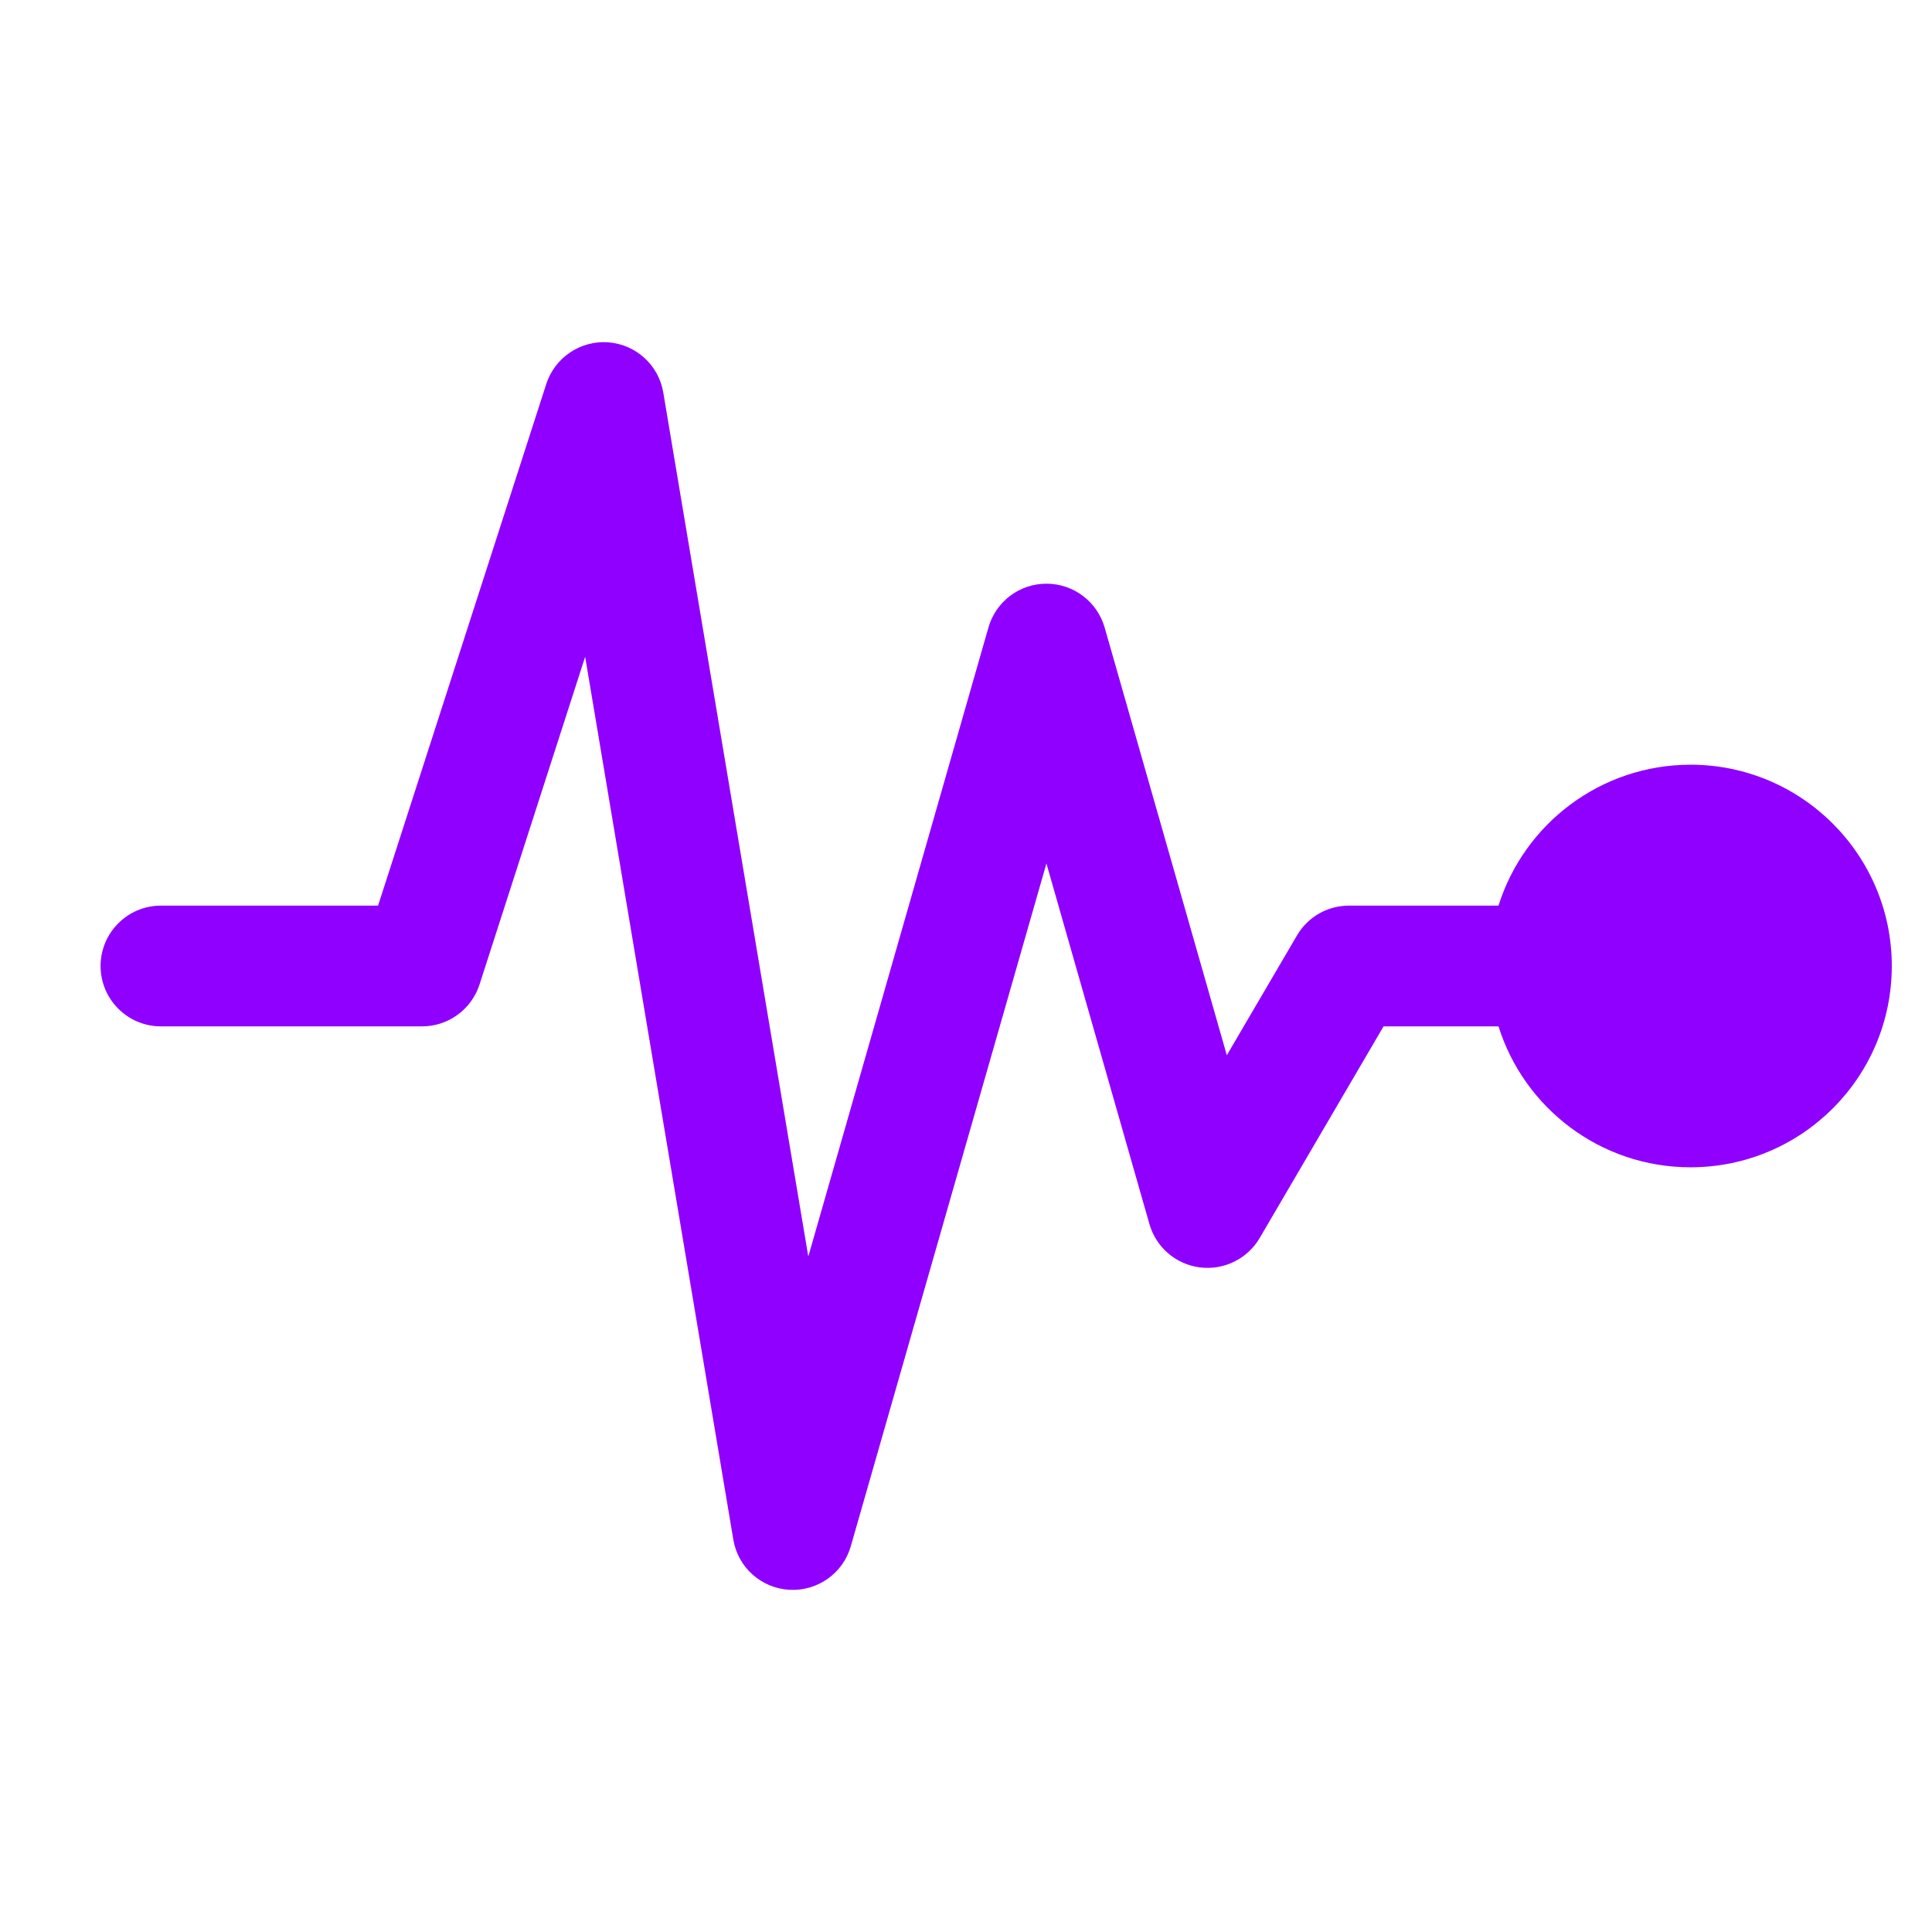
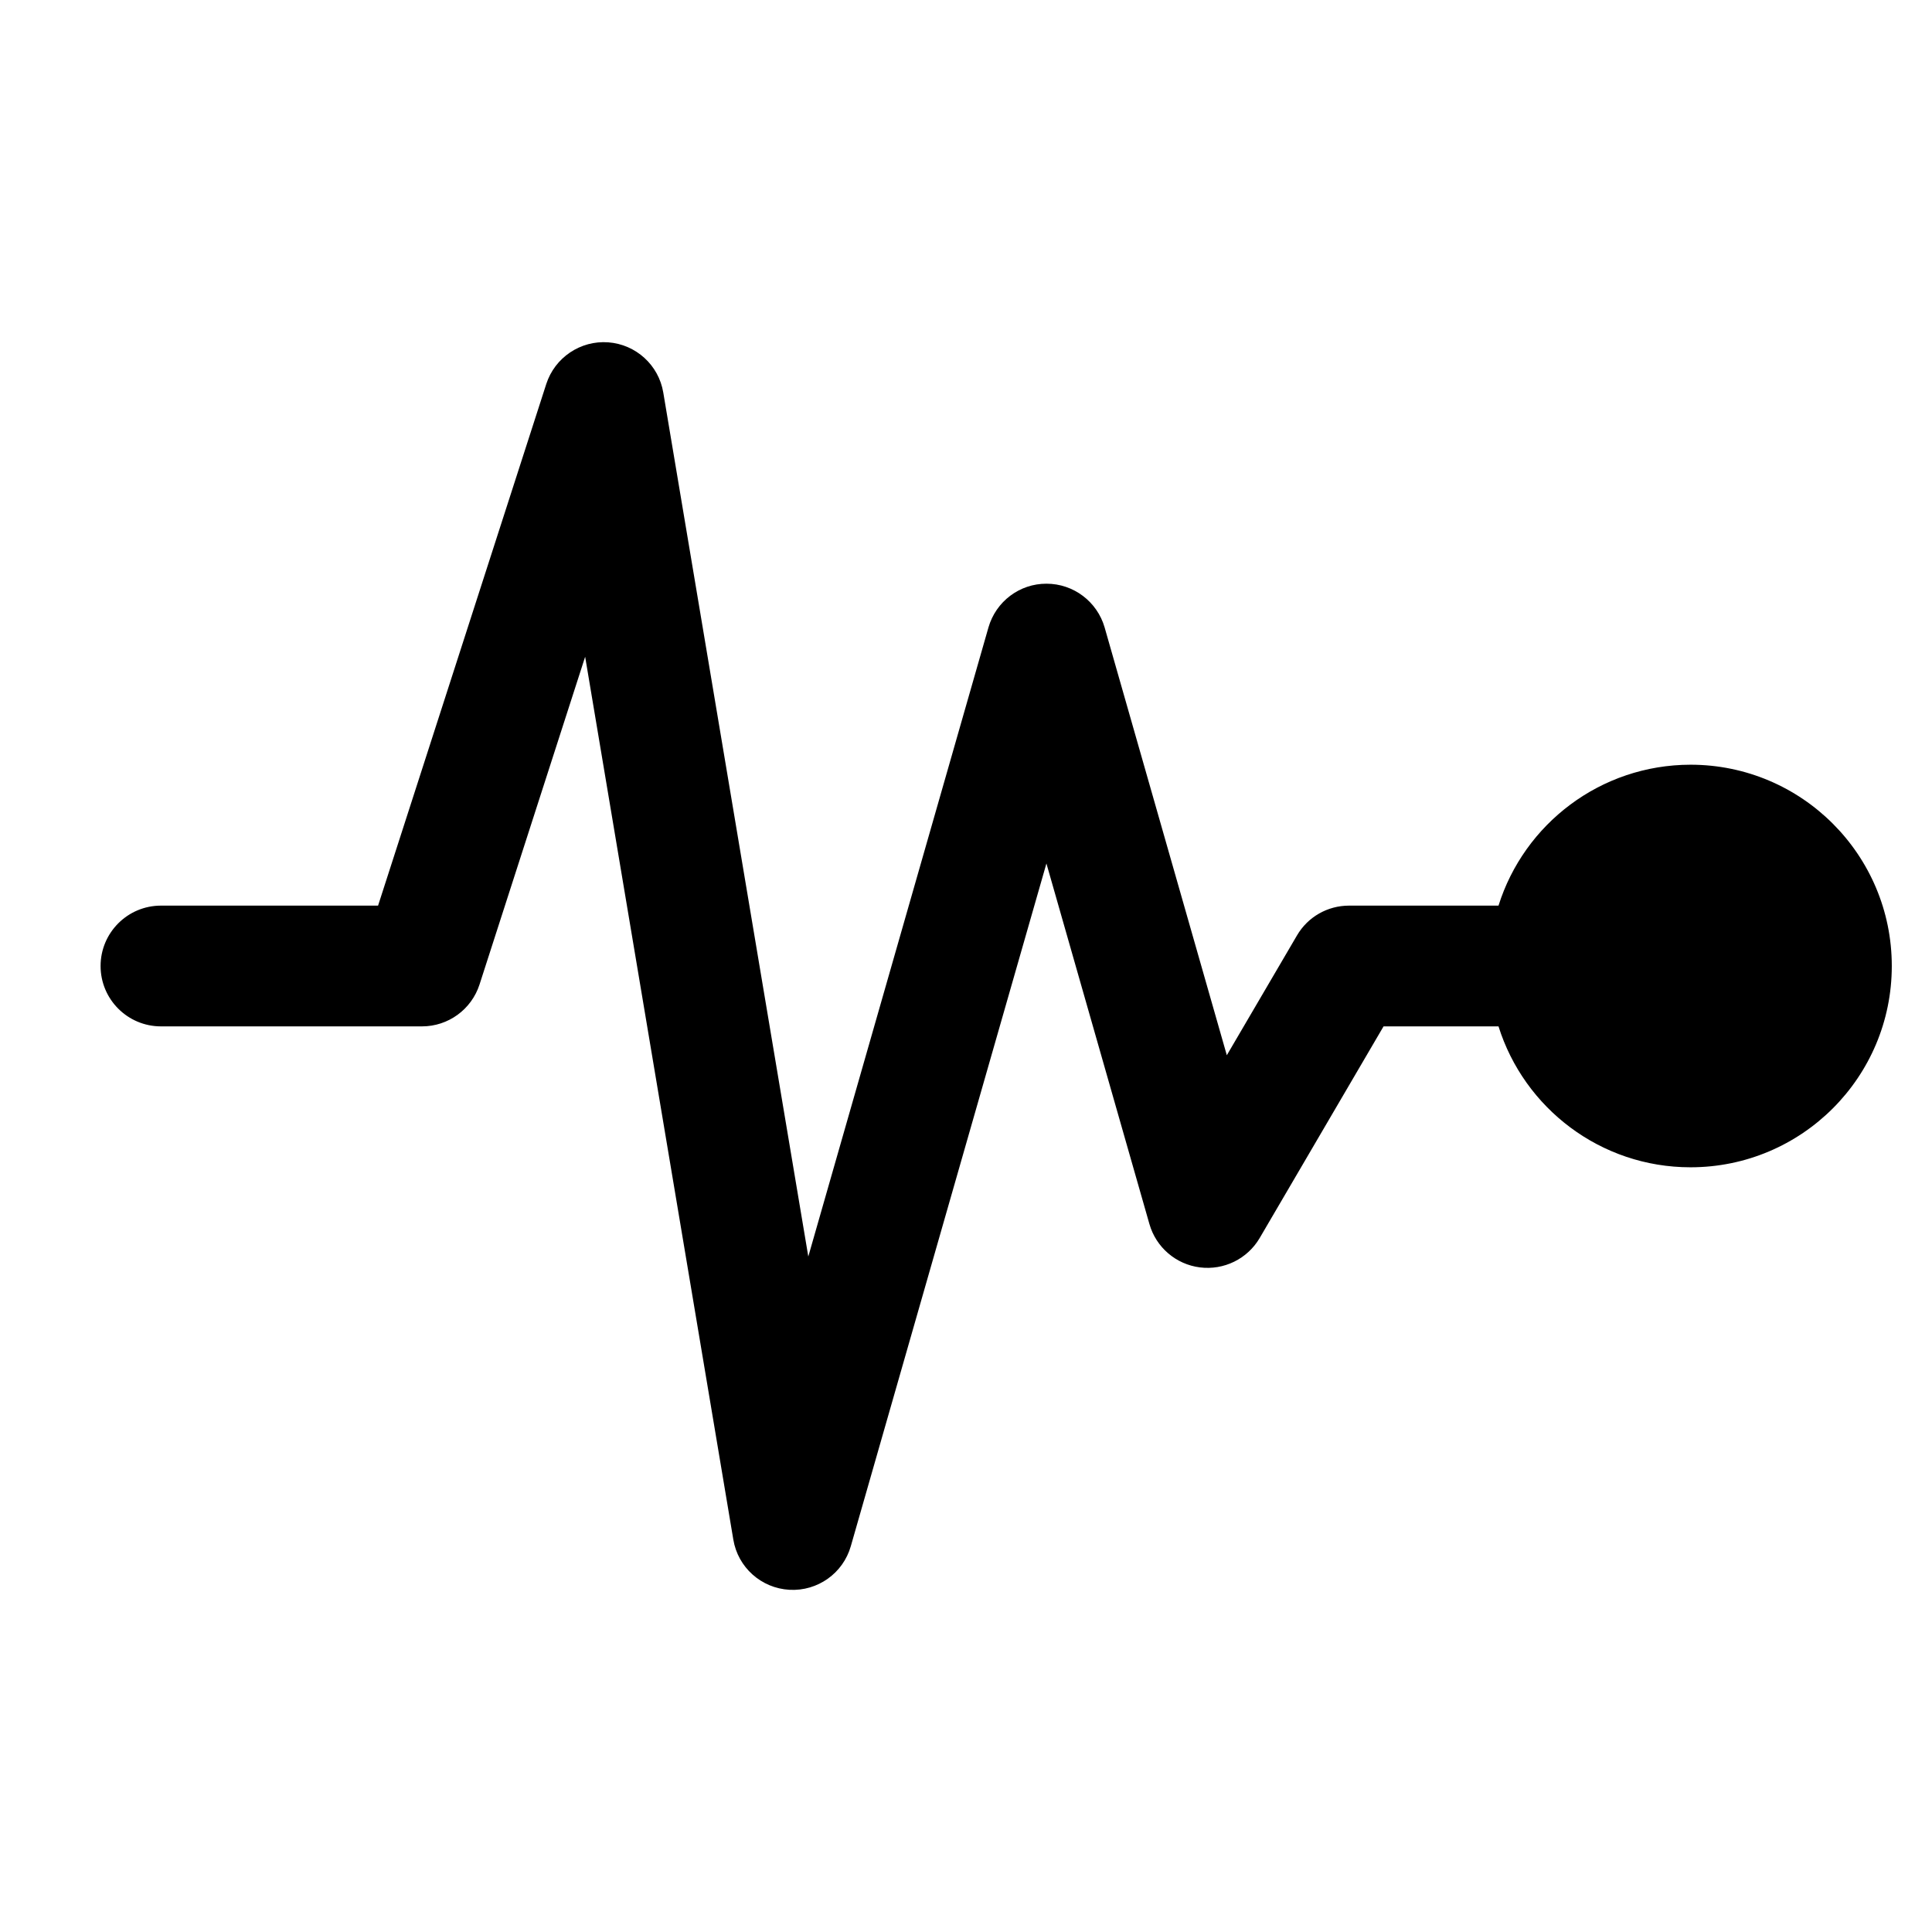
<svg xmlns="http://www.w3.org/2000/svg" width="16" height="16" viewBox="0 0 16 16" fill="none">
-   <path d="M5.037 2.835C5.266 2.852 5.455 3.023 5.493 3.251L6.694 10.406L8.186 5.196C8.248 4.981 8.444 4.833 8.667 4.834C8.89 4.834 9.086 4.982 9.148 5.196L10.16 8.739L10.741 7.747C10.83 7.594 10.994 7.5 11.172 7.5L12.41 7.5C12.622 6.824 13.254 6.334 14 6.333C14.921 6.333 15.667 7.08 15.667 8C15.667 8.921 14.921 9.667 14 9.667C13.254 9.667 12.622 9.176 12.41 8.5L11.458 8.5L10.432 10.253C10.33 10.426 10.136 10.521 9.937 10.496C9.739 10.471 9.574 10.33 9.519 10.137L8.666 7.151L7.046 12.805C6.982 13.029 6.771 13.179 6.538 13.166C6.304 13.153 6.111 12.98 6.073 12.75L4.846 5.439L3.971 8.154C3.904 8.36 3.712 8.5 3.495 8.5L1.333 8.5C1.057 8.5 0.833 8.276 0.833 8C0.833 7.724 1.057 7.5 1.333 7.5L3.131 7.5L4.524 3.18C4.595 2.961 4.807 2.818 5.037 2.835Z" fill="#8F00FF" />
+   <path d="M5.037 2.835C5.266 2.852 5.455 3.023 5.493 3.251L6.694 10.406L8.186 5.196C8.248 4.981 8.444 4.833 8.667 4.834C8.89 4.834 9.086 4.982 9.148 5.196L10.16 8.739L10.741 7.747C10.83 7.594 10.994 7.5 11.172 7.5L12.41 7.5C12.622 6.824 13.254 6.334 14 6.333C14.921 6.333 15.667 7.08 15.667 8C15.667 8.921 14.921 9.667 14 9.667C13.254 9.667 12.622 9.176 12.41 8.5L11.458 8.5L10.432 10.253C10.33 10.426 10.136 10.521 9.937 10.496C9.739 10.471 9.574 10.33 9.519 10.137L8.666 7.151L7.046 12.805C6.982 13.029 6.771 13.179 6.538 13.166C6.304 13.153 6.111 12.98 6.073 12.75L4.846 5.439L3.971 8.154C3.904 8.36 3.712 8.5 3.495 8.5L1.333 8.5C1.057 8.5 0.833 8.276 0.833 8C0.833 7.724 1.057 7.5 1.333 7.5L3.131 7.5L4.524 3.18C4.595 2.961 4.807 2.818 5.037 2.835Z" fill="currentColor" />
</svg>
